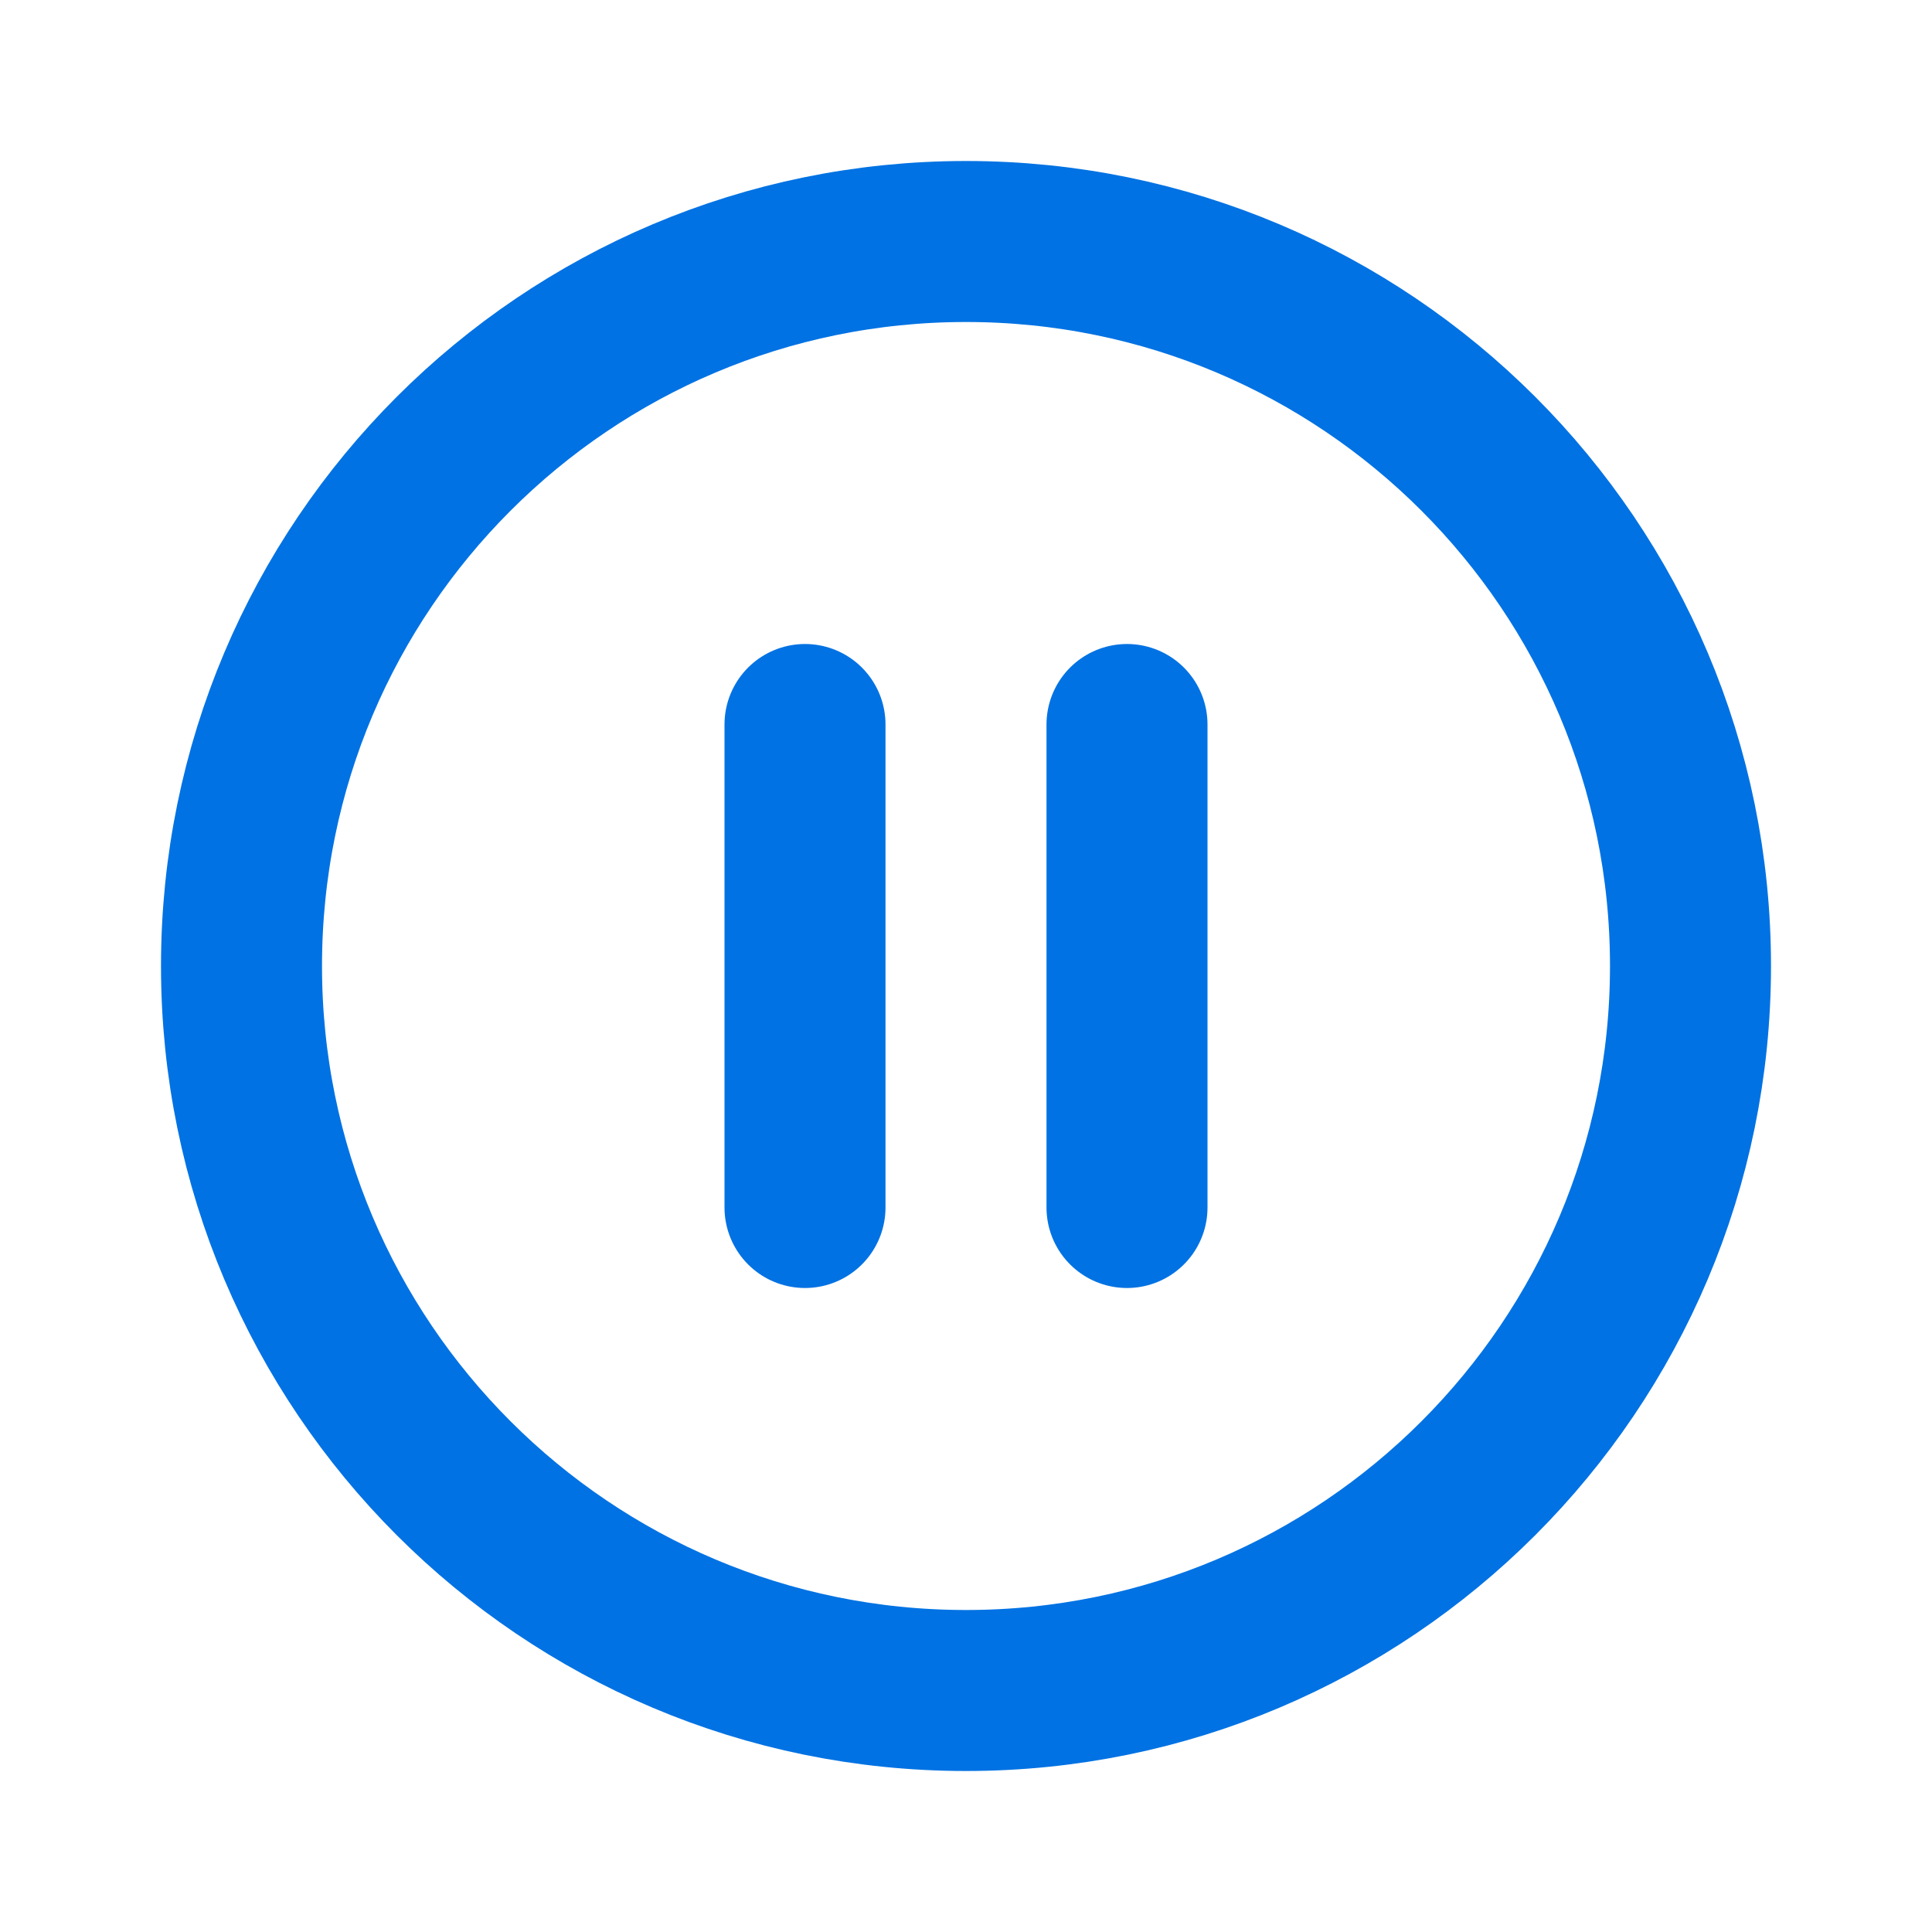
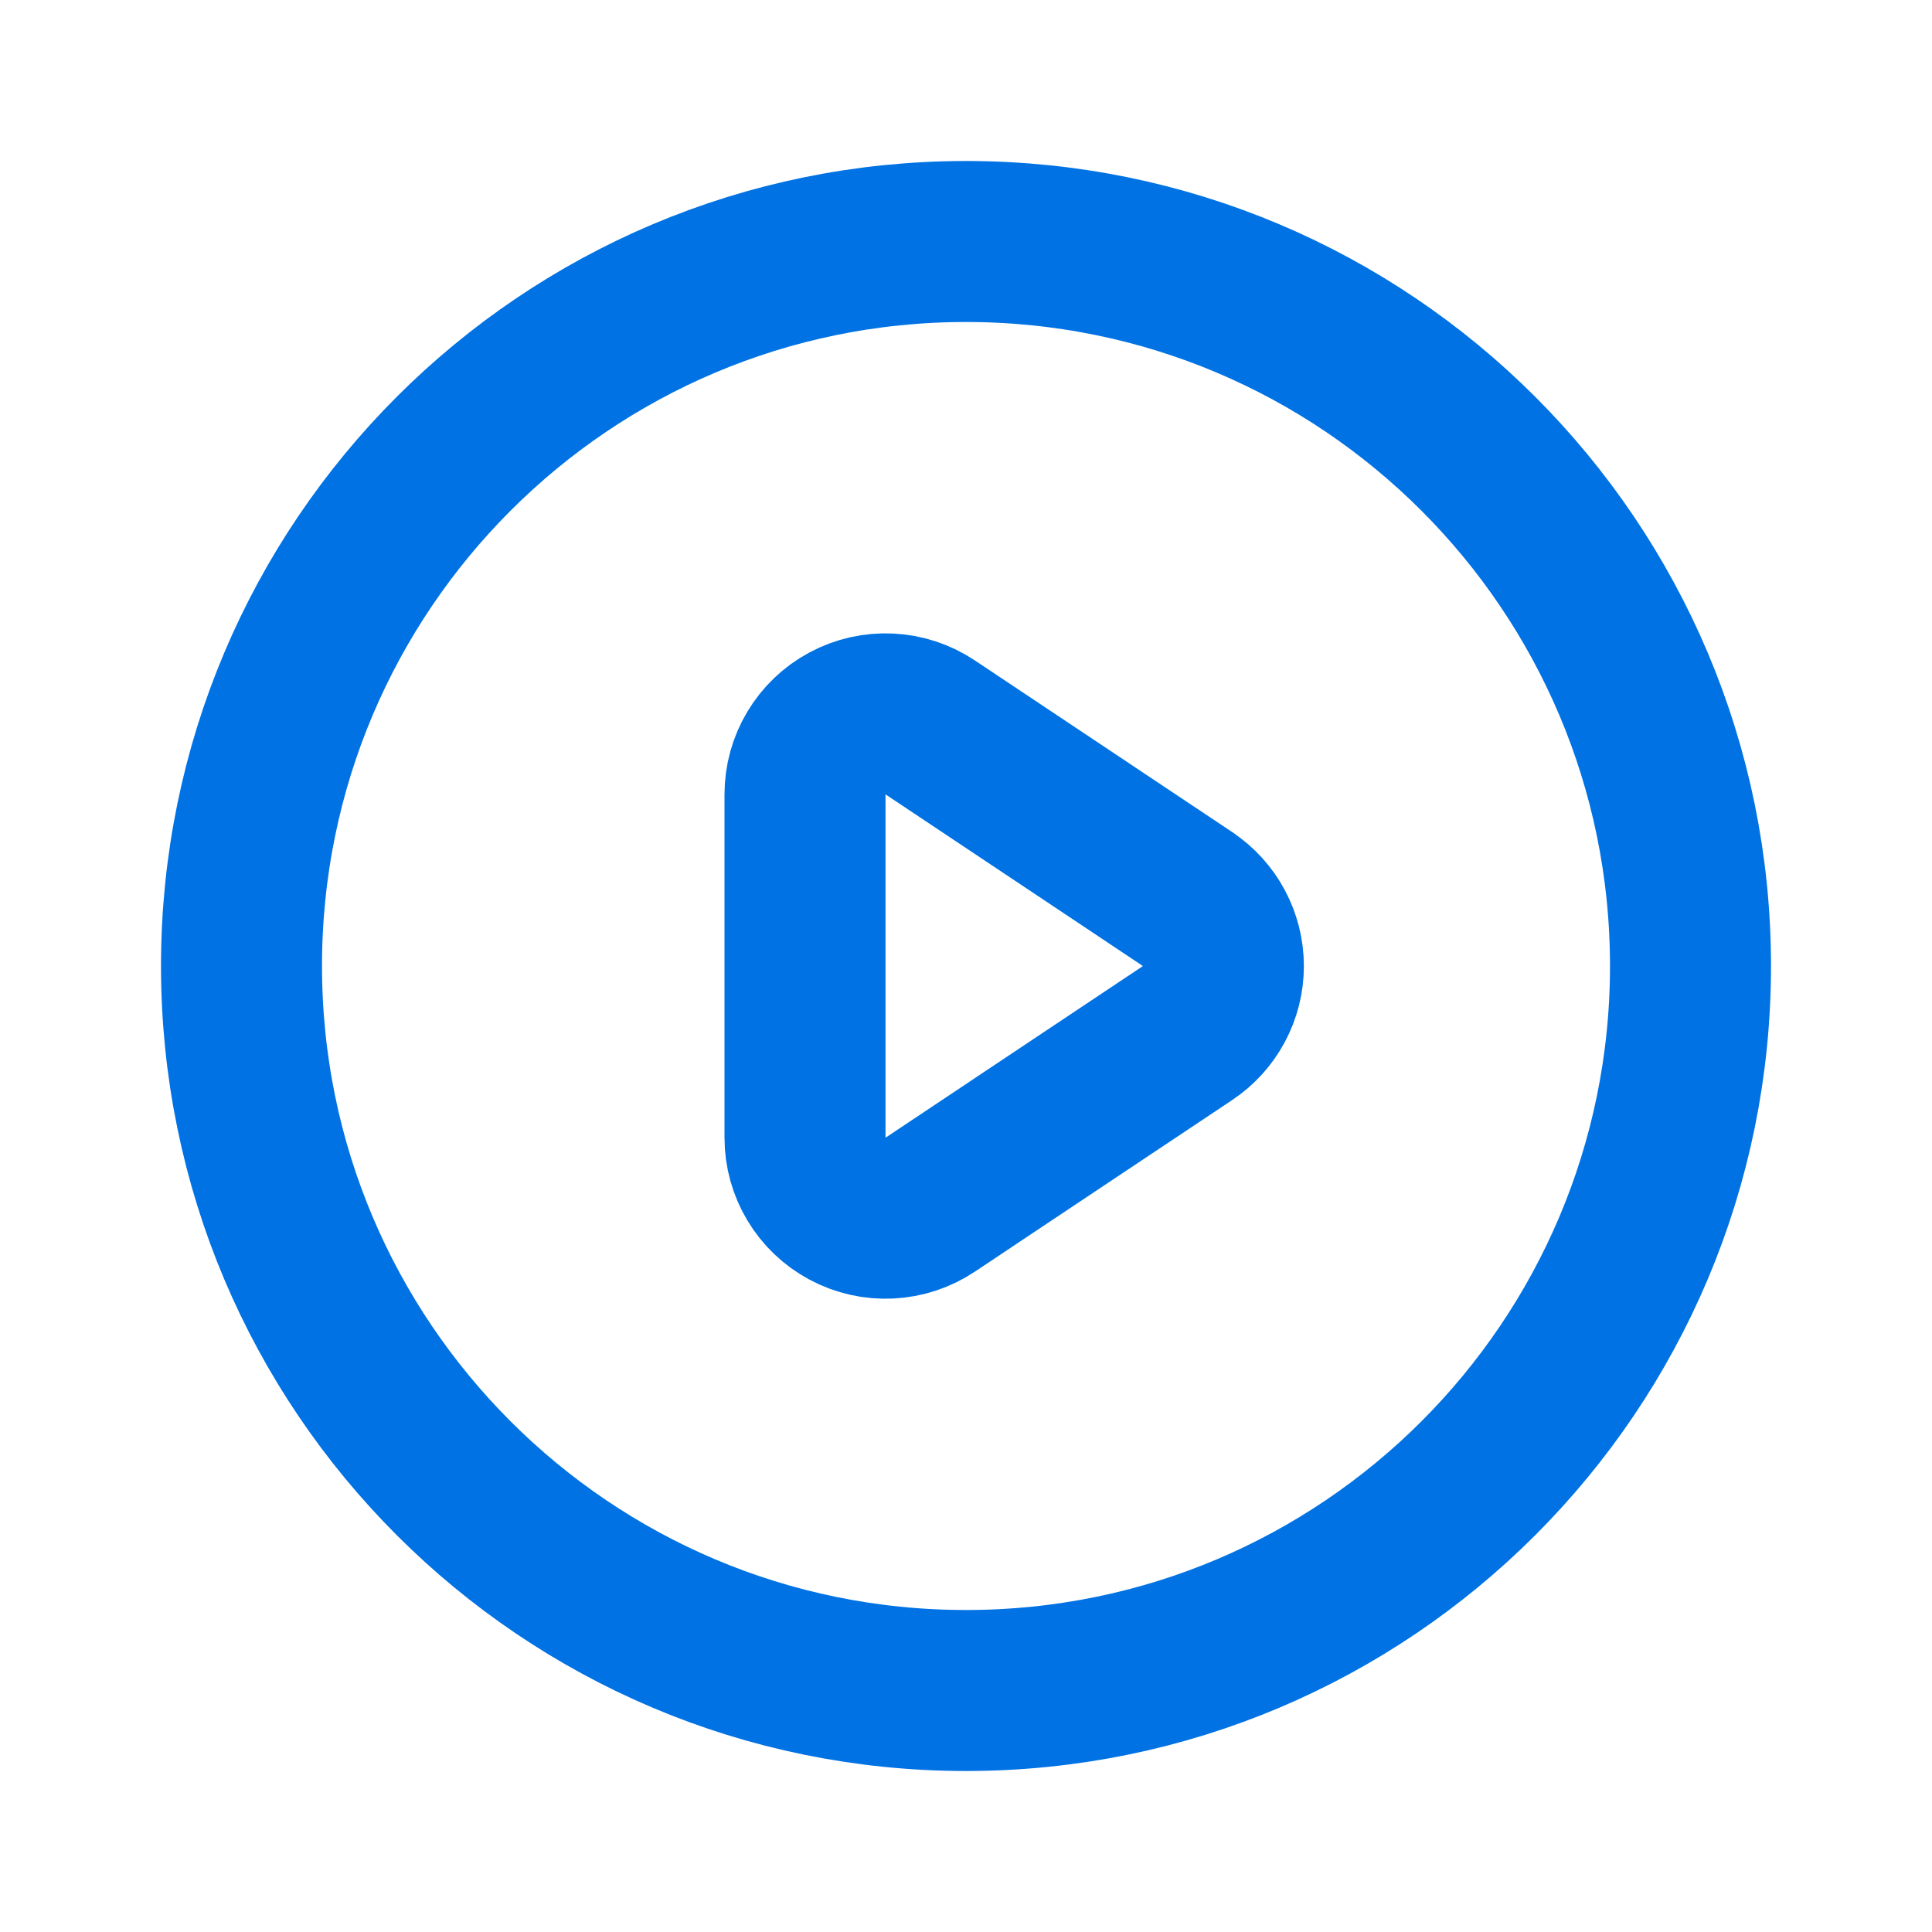
<svg xmlns="http://www.w3.org/2000/svg" fill="none" viewBox="0 0 24 24" stroke="#0072E3">
-   <path stroke-linecap="round" stroke-linejoin="round" stroke-width="2" d="M10 9v6m4-6v6m7-3a9 9 0 11-18 0 9 9 0 0118 0z" />
+   <path stroke-linecap="round" stroke-linejoin="round" stroke-width="2" d="M14.752 11.168l-3.197-2.132A1 1 0 0010 9.87v4.263a1 1 0 001.555.832l3.197-2.132a1 1 0 000-1.664z" />
+   <path stroke-linecap="round" stroke-linejoin="round" stroke-width="2" d="M21 12a9 9 0 11-18 0 9 9 0 0118 0z" />
</svg>
